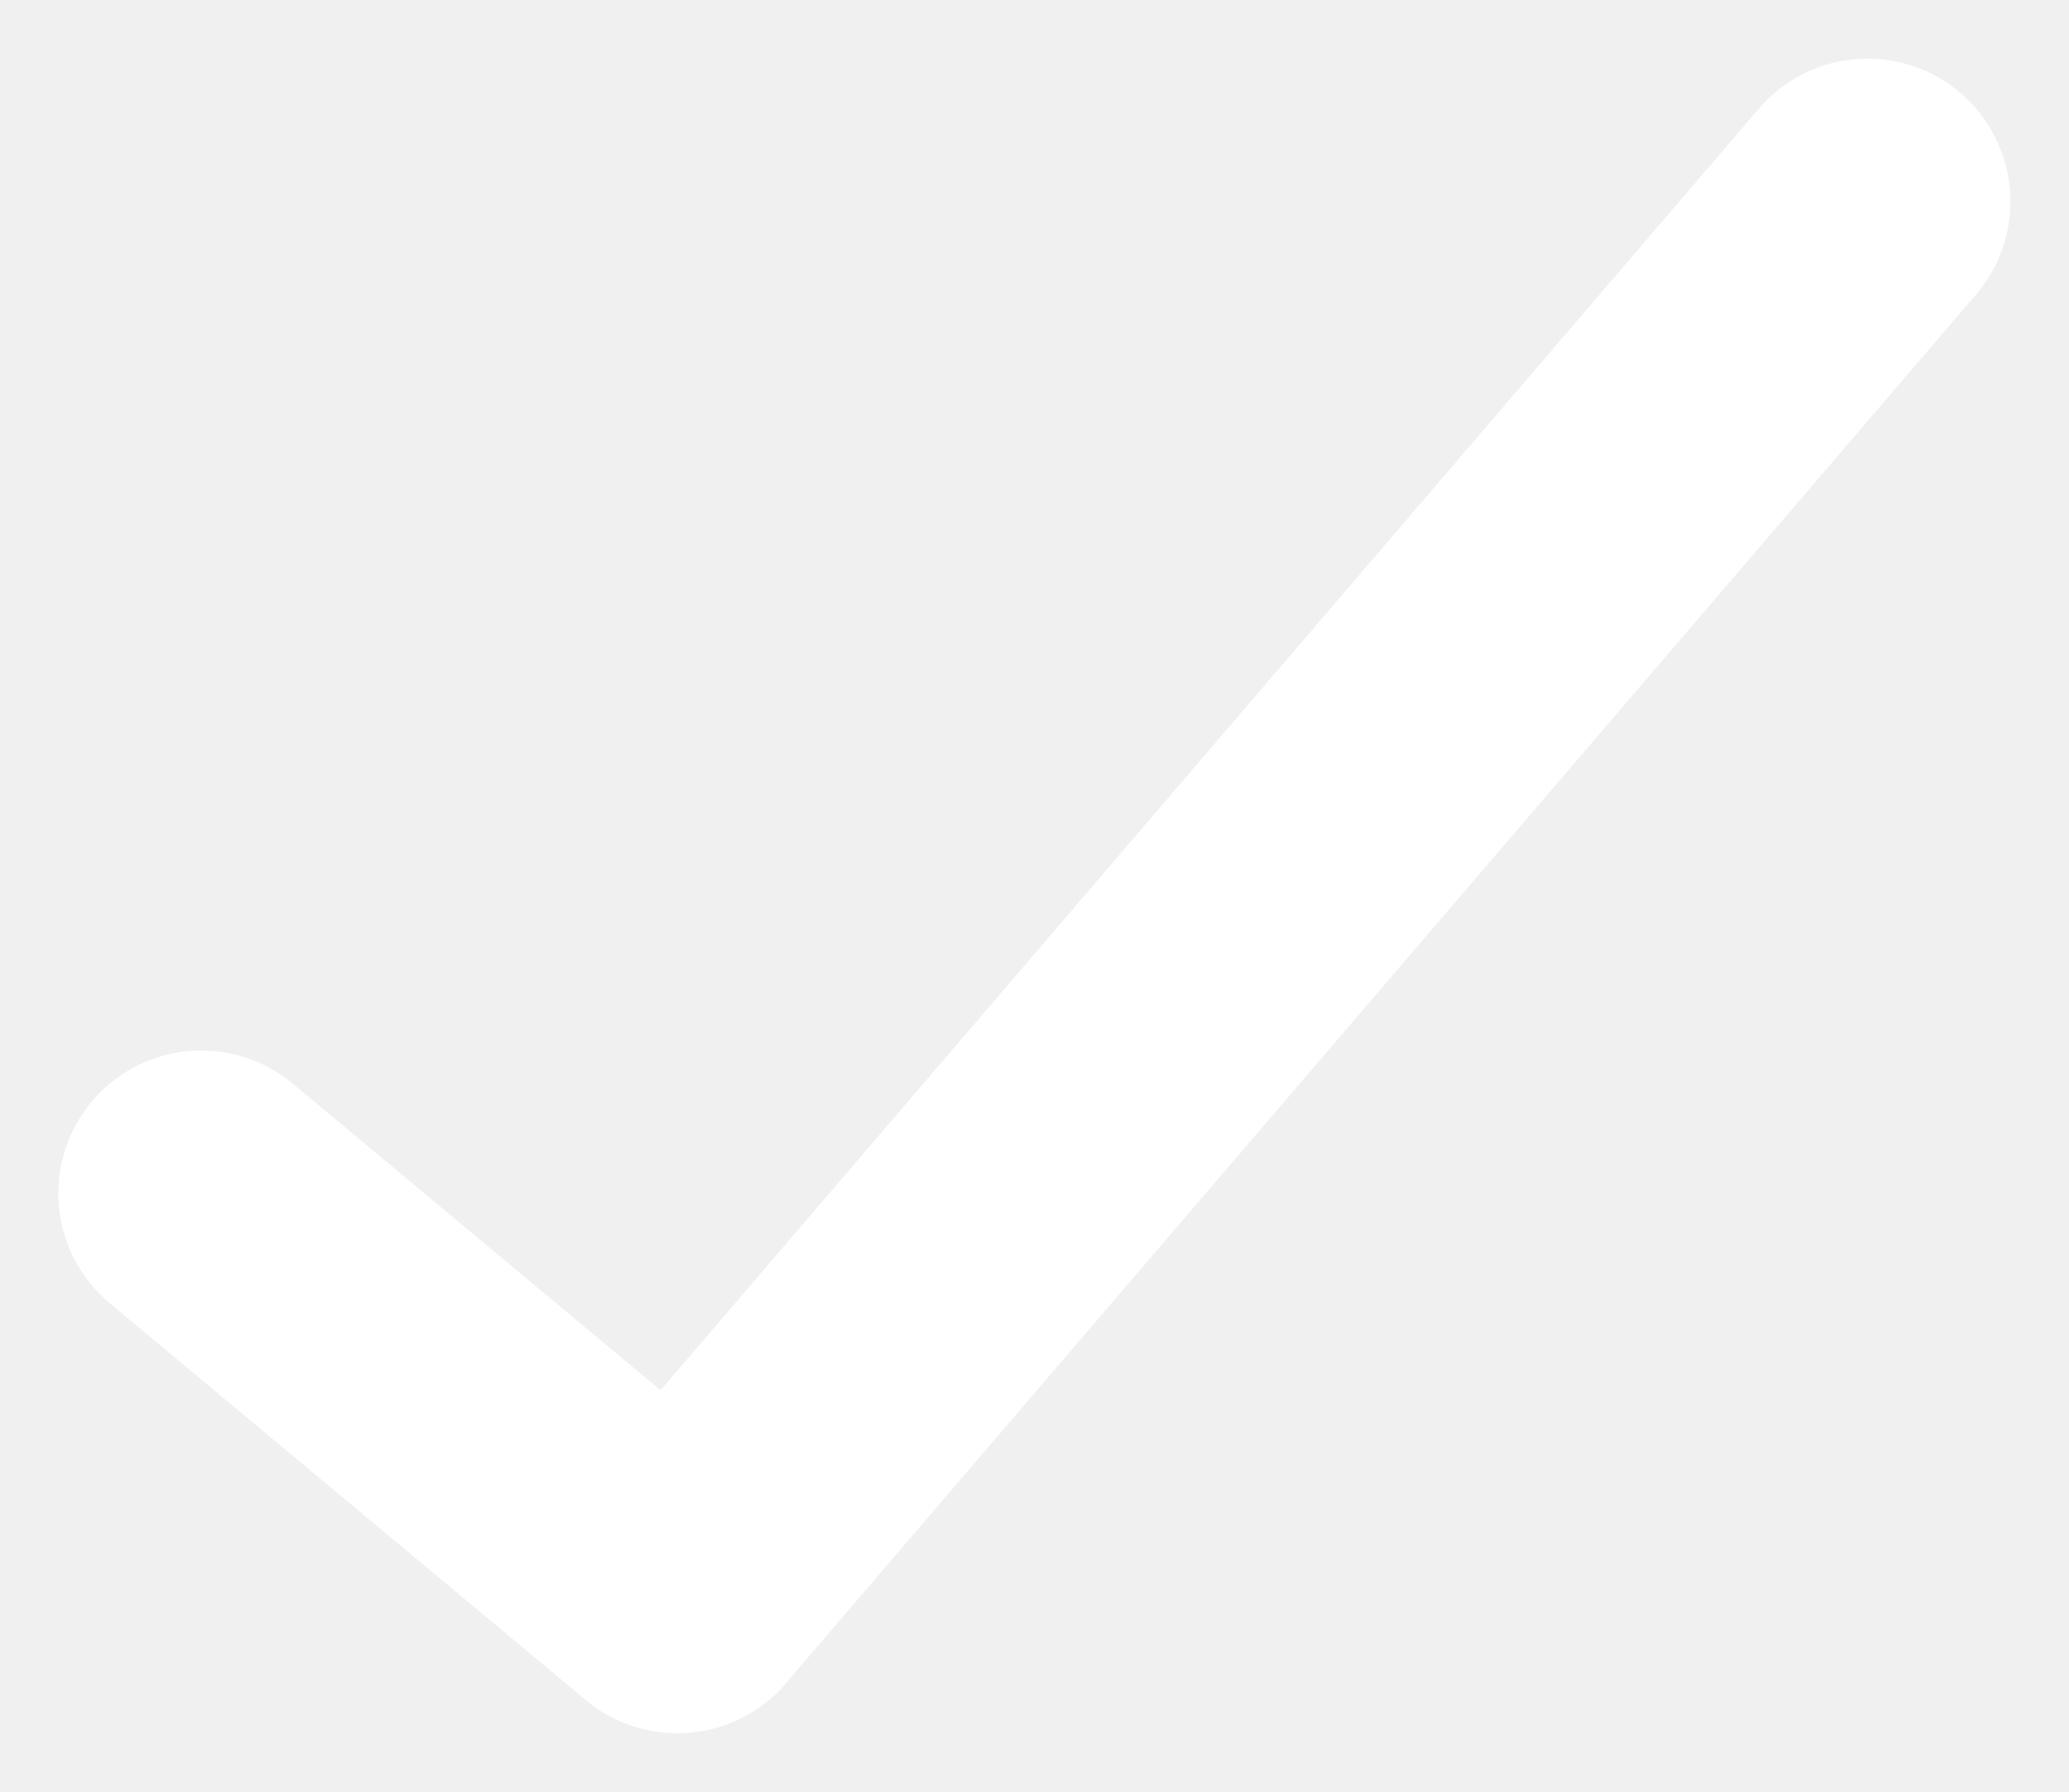
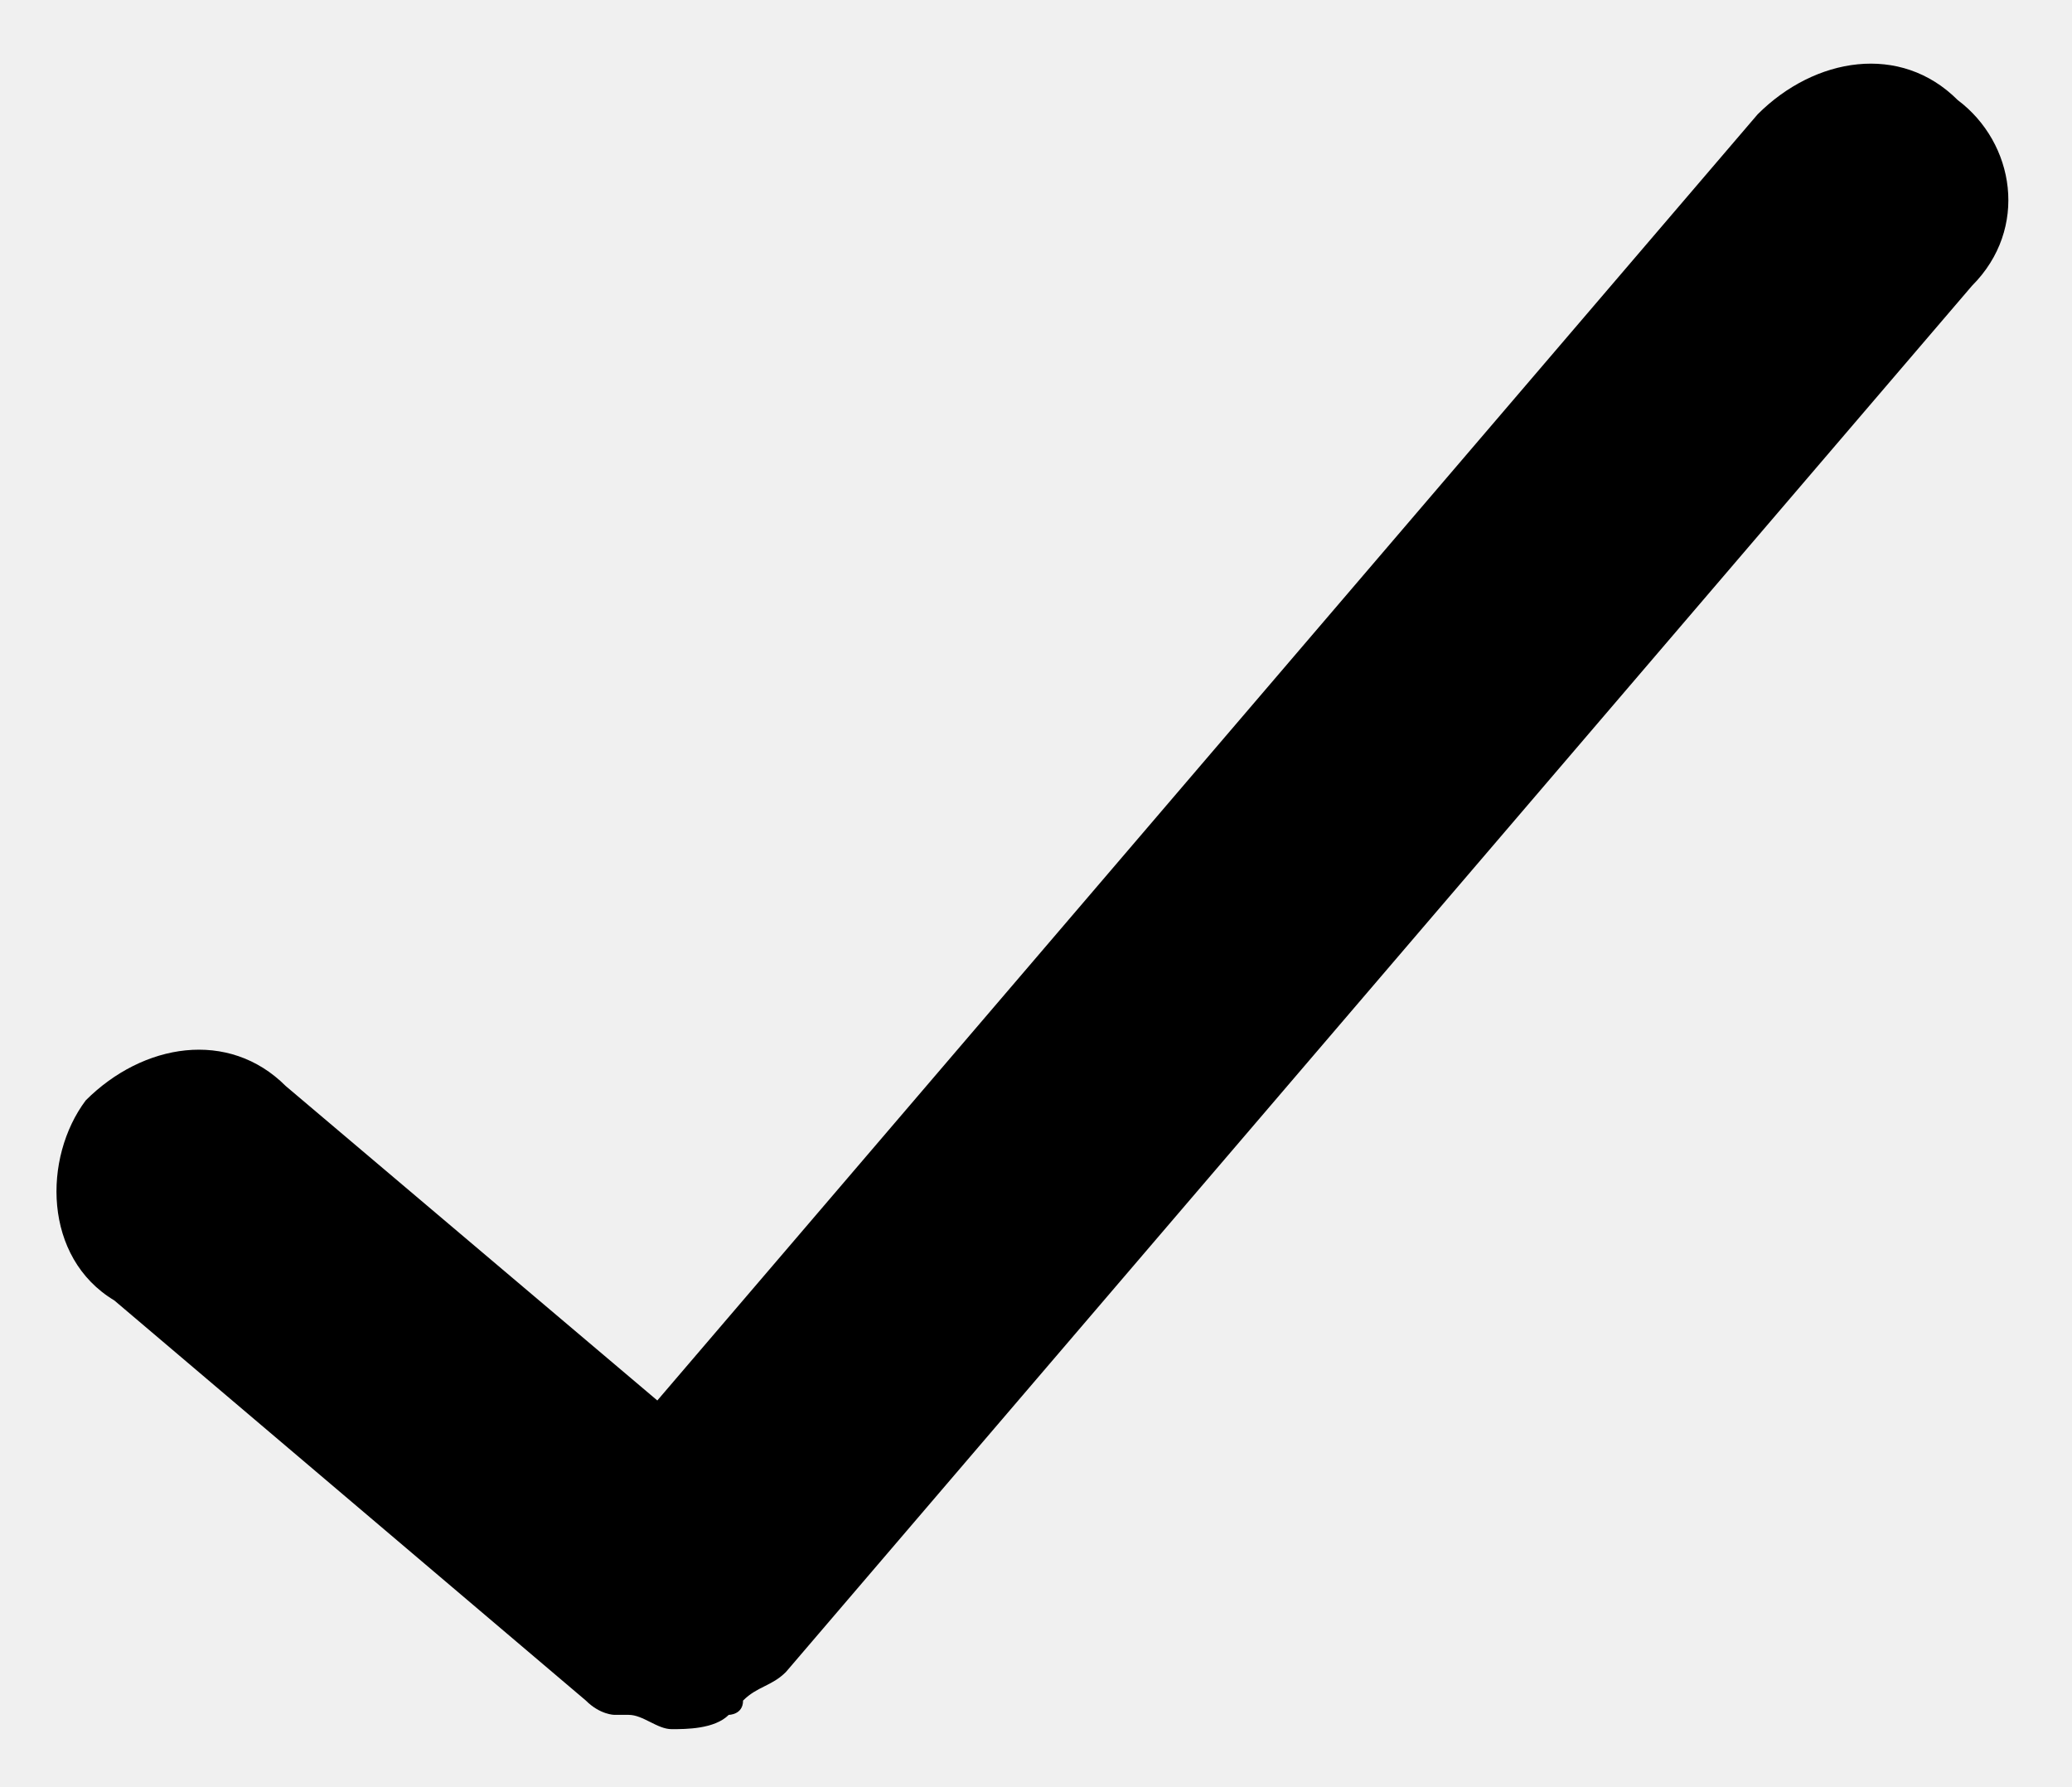
- <svg xmlns="http://www.w3.org/2000/svg" width="14.478" height="12.536" viewBox="0 0 14.478 12.536">
-   <g id="Group_1511" data-name="Group 1511" transform="translate(-637.16 -440.369)">
-     <line id="Line_5" data-name="Line 5" x2="3.331" y2="2.776" transform="translate(638.568 448.719)" fill="none" stroke="#fff" stroke-linecap="round" stroke-linejoin="round" stroke-width="2" />
-     <line id="Line_6" data-name="Line 6" y1="9.716" x2="8.328" transform="translate(641.9 441.779)" fill="none" stroke="#fff" stroke-linecap="round" stroke-linejoin="round" stroke-width="2" />
-   </g>
+ <svg xmlns="http://www.w3.org/2000/svg" version="1.1" id="Layer_1" x="0px" y="0px" viewBox="0 0 14.5 12.5" style="enable-background:new 0 0 14.5 12.5;" xml:space="preserve">
+   <path d="M13.7,0.7c-0.4-0.4-1-0.3-1.4,0.1l-7.7,9L2,7.6C1.6,7.2,1,7.3,0.6,7.7C0.3,8.1,0.3,8.8,0.8,9.1l3.3,2.8  C4.2,12,4.3,12,4.3,12c0,0,0,0,0.1,0c0.1,0,0.2,0.1,0.3,0.1c0,0,0,0,0,0c0,0,0,0,0,0c0.1,0,0.3,0,0.4-0.1c0,0,0.1,0,0.1-0.1  c0.1-0.1,0.2-0.1,0.3-0.2l8.3-9.7C14.2,1.6,14.1,1,13.7,0.7z" />
</svg>
